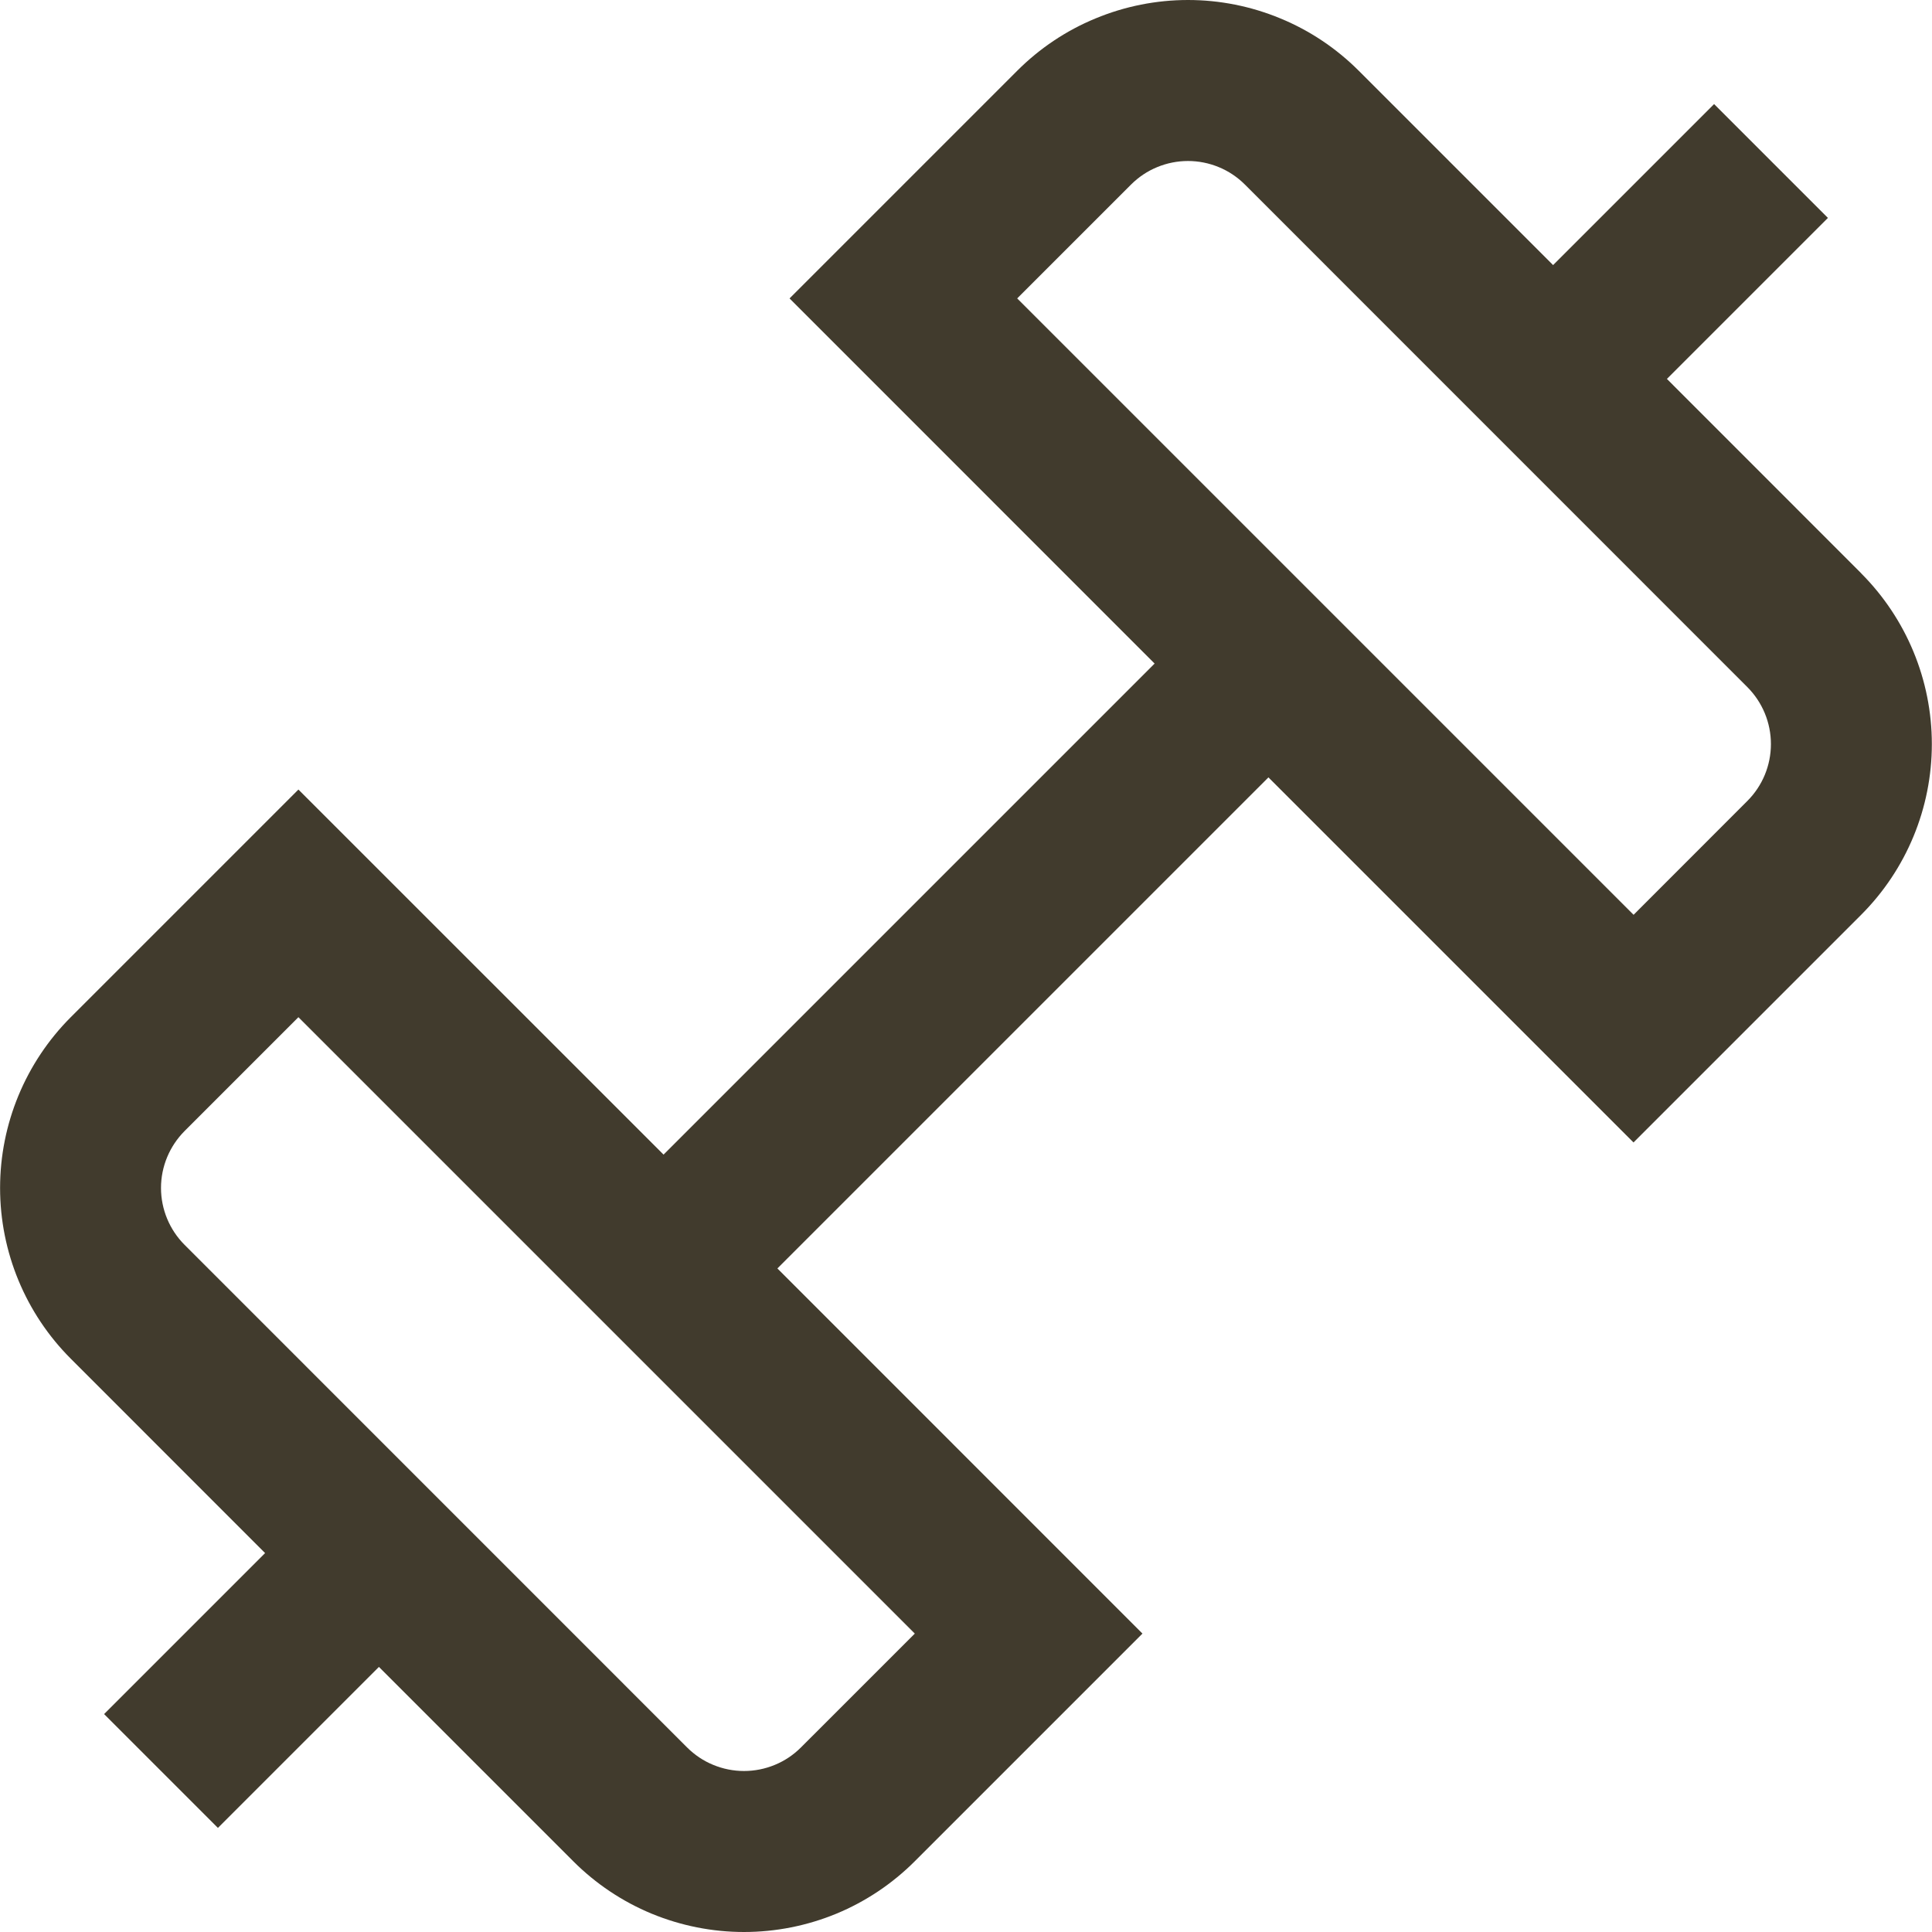
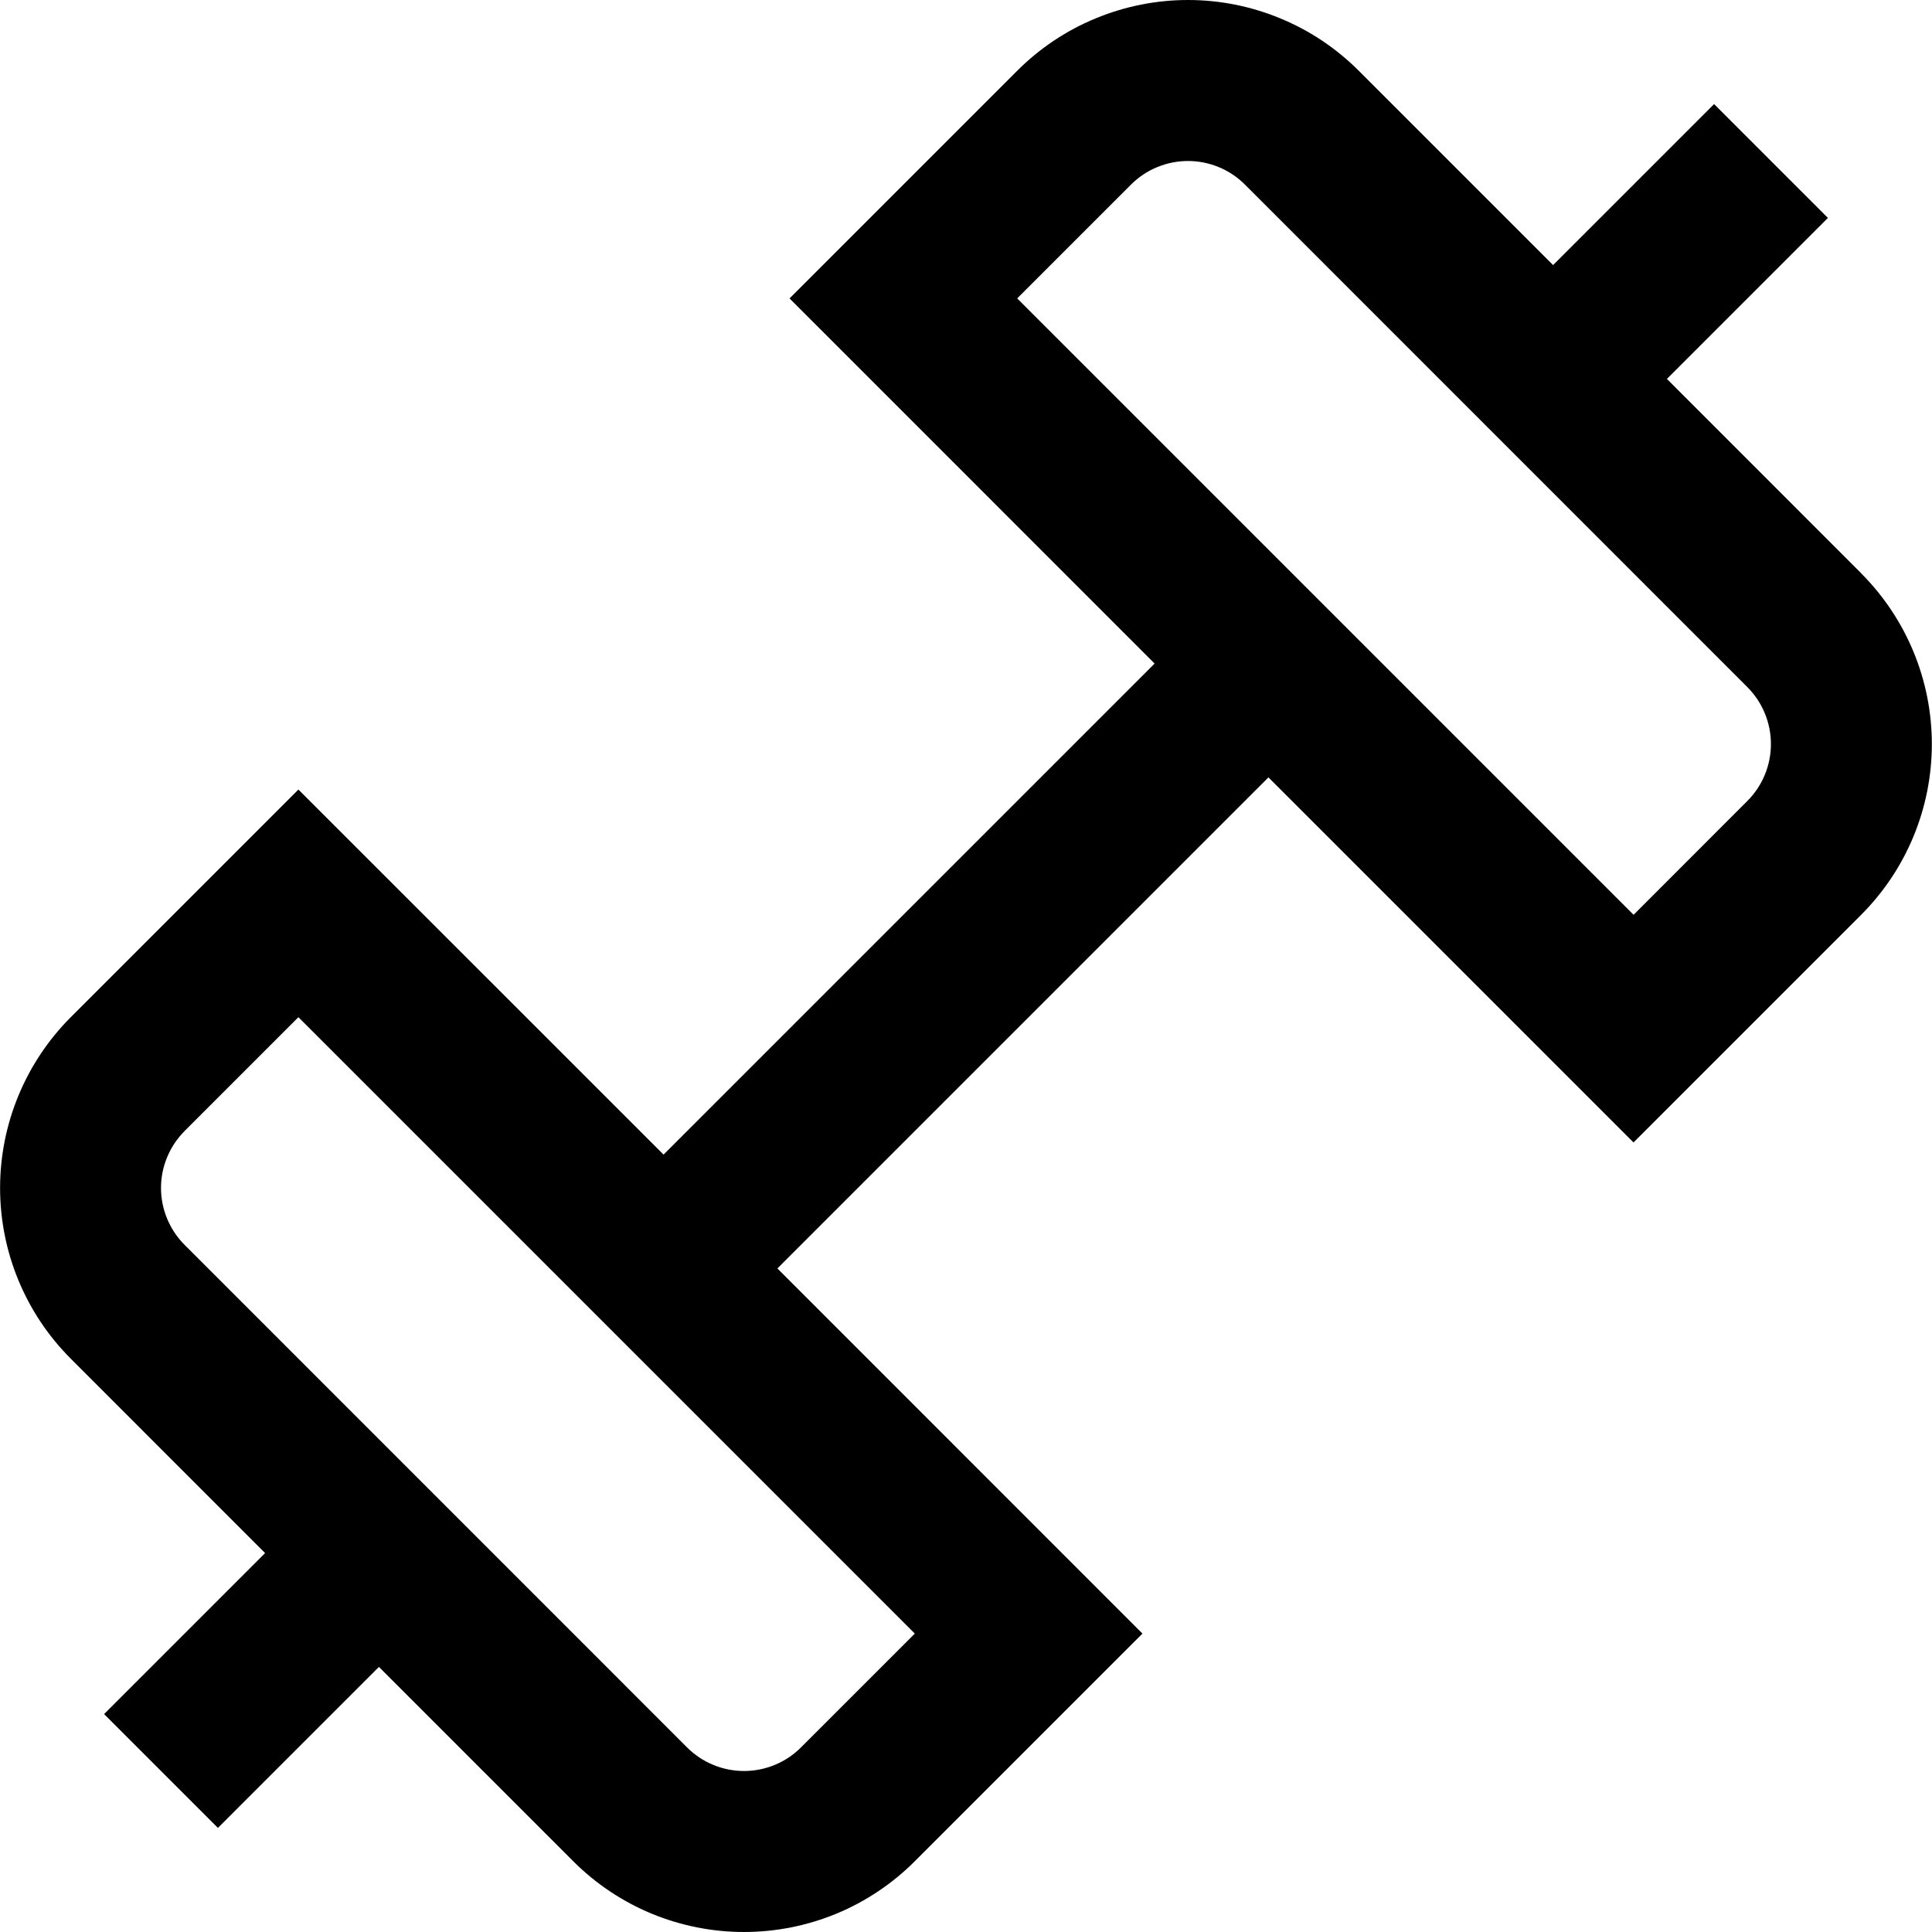
<svg xmlns="http://www.w3.org/2000/svg" width="24" height="24" viewBox="0 0 24 24" fill="none">
-   <path d="M23.121 7.122L20.707 4.707L22.707 2.707L21.293 1.293L19.293 3.293L16.879 0.879C16.6 0.6 16.27 0.379 15.906 0.229C15.542 0.078 15.152 0 14.758 0C14.364 0 13.973 0.078 13.609 0.229C13.245 0.379 12.915 0.6 12.636 0.879L9.808 3.707L14.343 8.243L8.243 14.343L3.707 9.808L0.879 12.636C0.317 13.199 0.001 13.962 0.001 14.757C0.001 15.553 0.317 16.316 0.879 16.878L3.293 19.293L1.293 21.293L2.707 22.707L4.707 20.707L7.121 23.121C7.4 23.4 7.73 23.621 8.094 23.772C8.458 23.922 8.848 24 9.242 24C9.637 24 10.027 23.922 10.391 23.772C10.755 23.621 11.085 23.4 11.364 23.121L14.192 20.293L9.657 15.757L15.757 9.657L20.292 14.192L23.12 11.364C23.682 10.802 23.998 10.039 23.998 9.243C23.998 8.448 23.682 7.685 23.12 7.122H23.121ZM9.95 21.707C9.857 21.8 9.747 21.874 9.625 21.924C9.504 21.974 9.374 22 9.242 22C9.111 22 8.981 21.974 8.86 21.924C8.738 21.874 8.628 21.8 8.535 21.707L2.293 15.464C2.106 15.277 2 15.022 2 14.757C2 14.492 2.106 14.238 2.293 14.05L3.707 12.636L11.364 20.293L9.95 21.707ZM21.707 9.949L20.293 11.364L12.636 3.707L14.05 2.293C14.143 2.2 14.253 2.126 14.375 2.076C14.496 2.026 14.626 2 14.758 2C14.889 2 15.019 2.026 15.14 2.076C15.262 2.126 15.372 2.2 15.465 2.293L21.707 8.536C21.894 8.724 21.999 8.978 21.999 9.243C21.999 9.508 21.894 9.762 21.707 9.949Z" fill="#413B2D" />
+   <path d="M23.121 7.122L20.707 4.707L22.707 2.707L21.293 1.293L19.293 3.293L16.879 0.879C16.6 0.6 16.27 0.379 15.906 0.229C15.542 0.078 15.152 0 14.758 0C14.364 0 13.973 0.078 13.609 0.229C13.245 0.379 12.915 0.6 12.636 0.879L9.808 3.707L14.343 8.243L8.243 14.343L3.707 9.808L0.879 12.636C0.317 13.199 0.001 13.962 0.001 14.757C0.001 15.553 0.317 16.316 0.879 16.878L3.293 19.293L1.293 21.293L2.707 22.707L4.707 20.707L7.121 23.121C7.4 23.4 7.73 23.621 8.094 23.772C8.458 23.922 8.848 24 9.242 24C9.637 24 10.027 23.922 10.391 23.772C10.755 23.621 11.085 23.4 11.364 23.121L14.192 20.293L9.657 15.757L15.757 9.657L20.292 14.192L23.12 11.364C23.682 10.802 23.998 10.039 23.998 9.243C23.998 8.448 23.682 7.685 23.12 7.122H23.121ZM9.95 21.707C9.857 21.8 9.747 21.874 9.625 21.924C9.504 21.974 9.374 22 9.242 22C9.111 22 8.981 21.974 8.86 21.924C8.738 21.874 8.628 21.8 8.535 21.707L2.293 15.464C2.106 15.277 2 15.022 2 14.757C2 14.492 2.106 14.238 2.293 14.05L3.707 12.636L11.364 20.293L9.95 21.707ZM21.707 9.949L20.293 11.364L12.636 3.707L14.05 2.293C14.143 2.2 14.253 2.126 14.375 2.076C14.496 2.026 14.626 2 14.758 2C14.889 2 15.019 2.026 15.14 2.076C15.262 2.126 15.372 2.2 15.465 2.293L21.707 8.536C21.894 8.724 21.999 8.978 21.999 9.243C21.999 9.508 21.894 9.762 21.707 9.949Z" fill="#000000" />
</svg>
